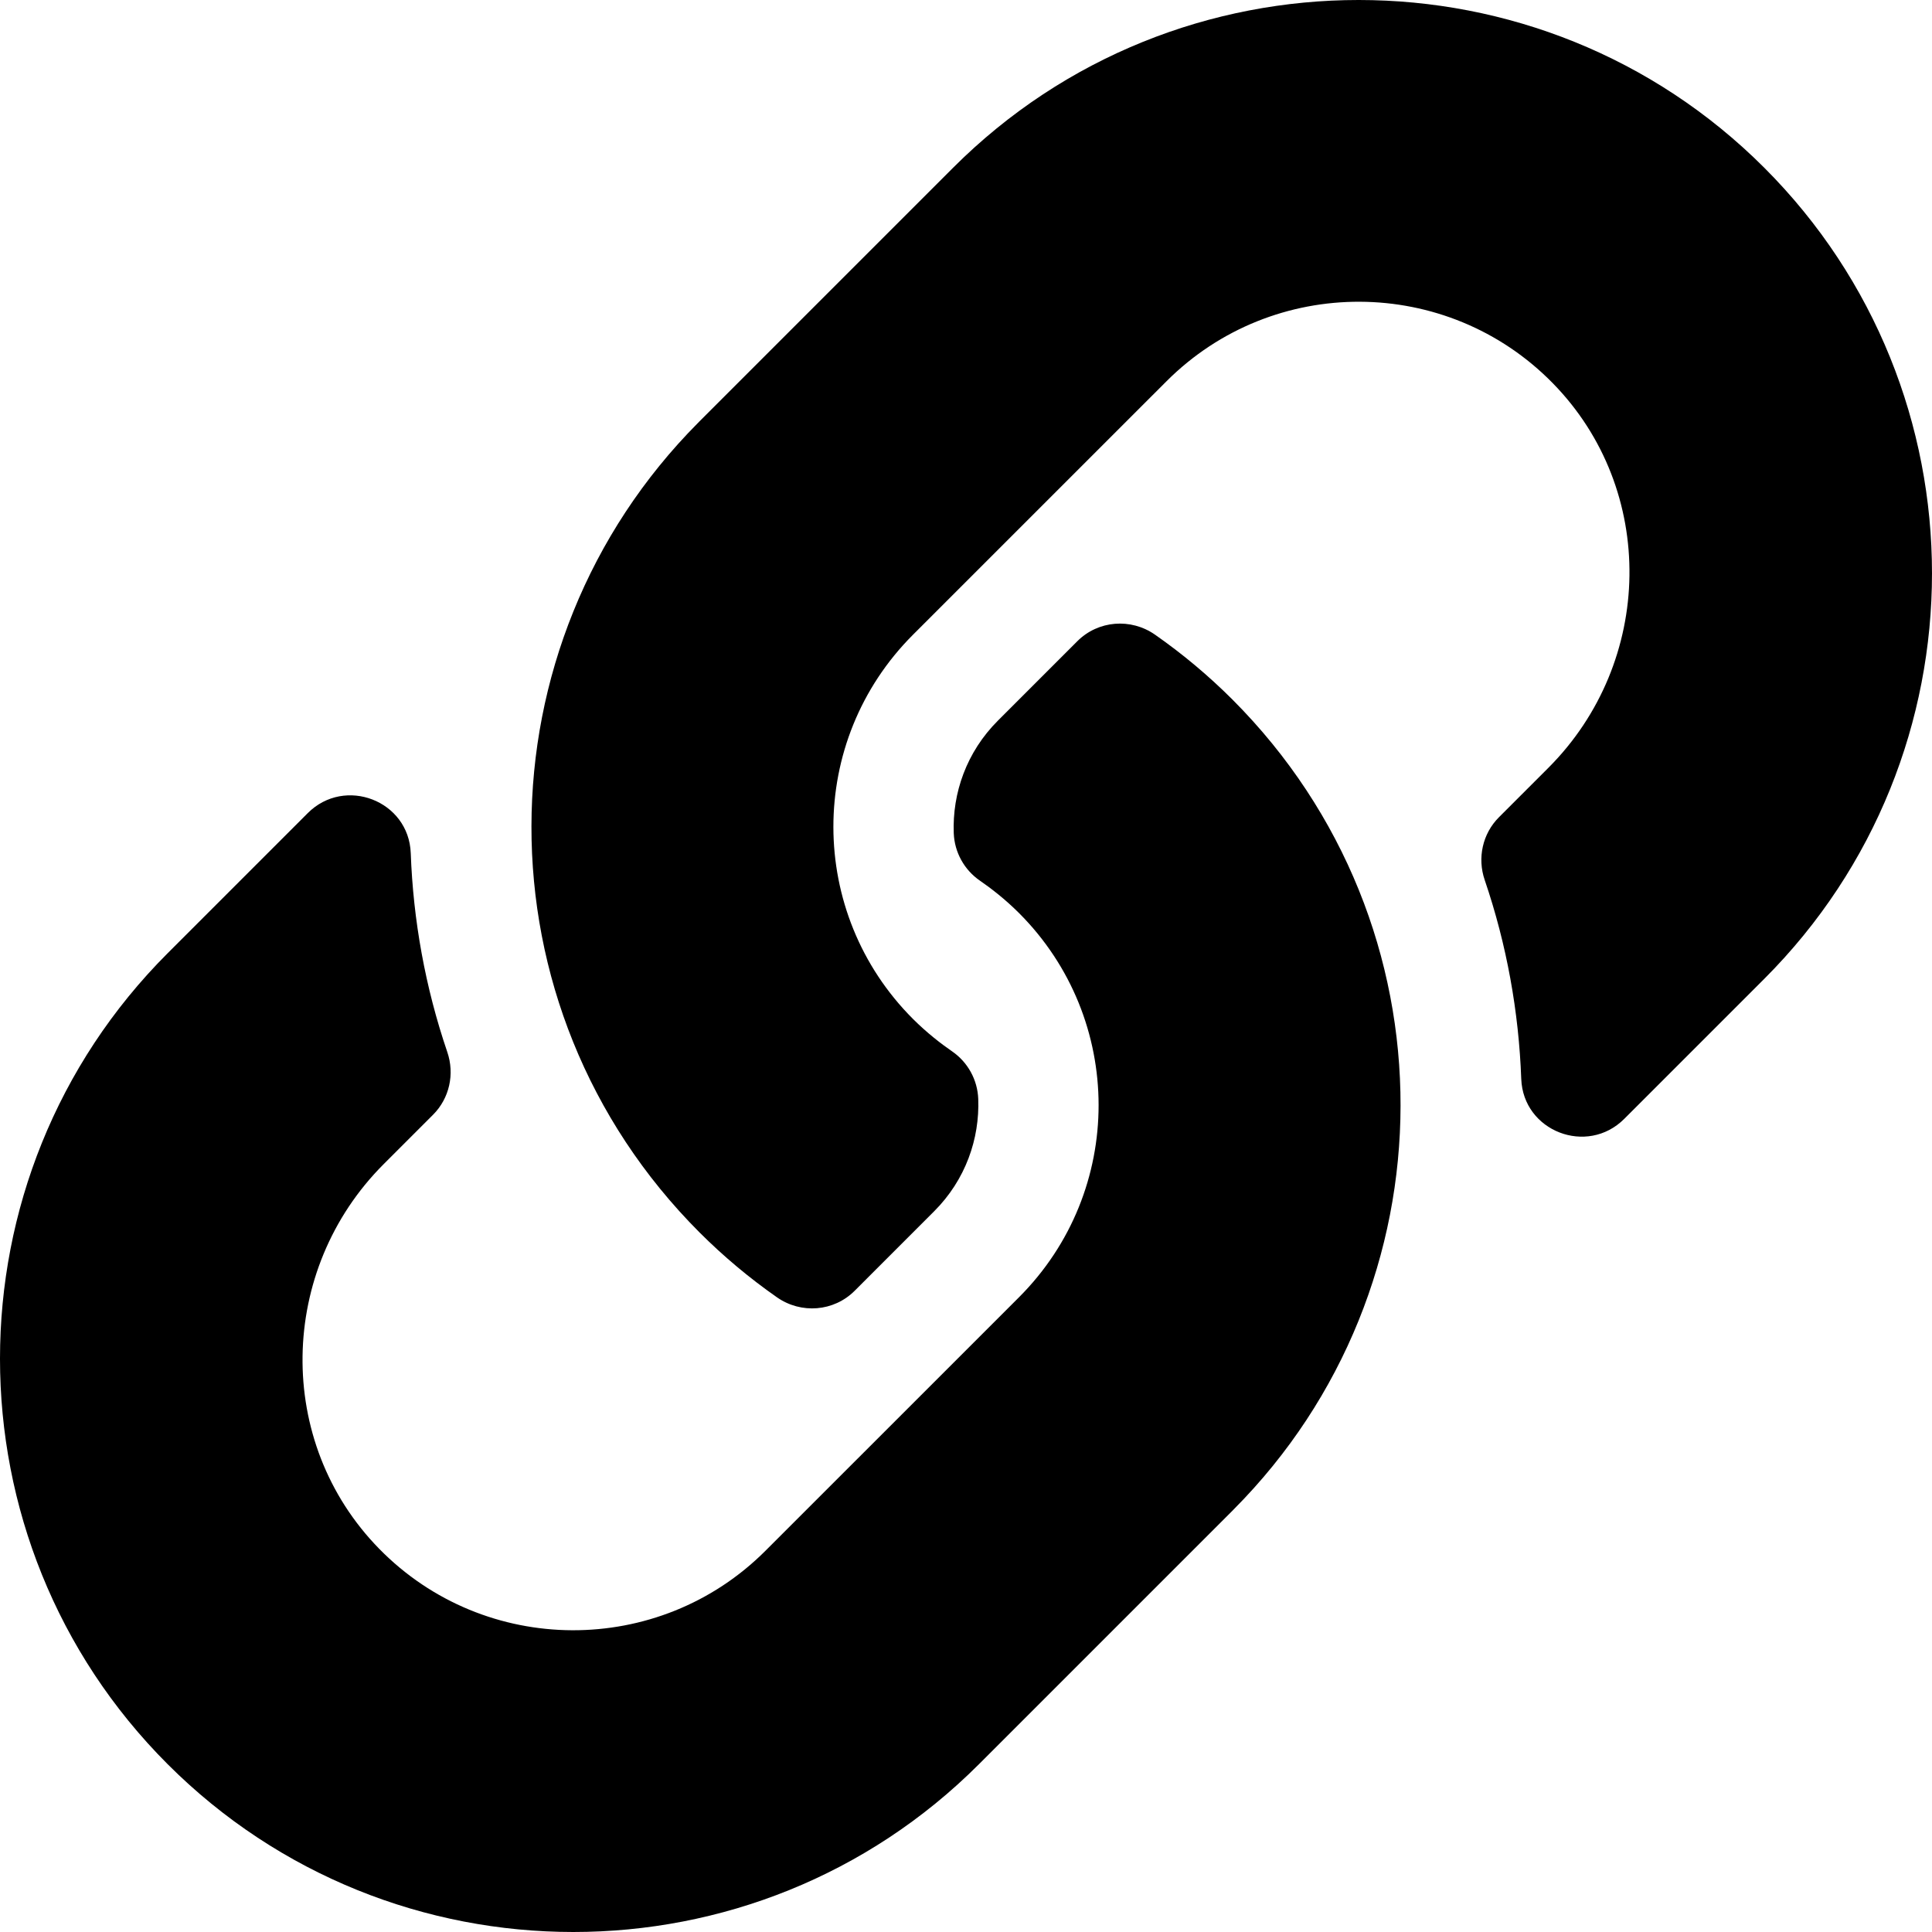
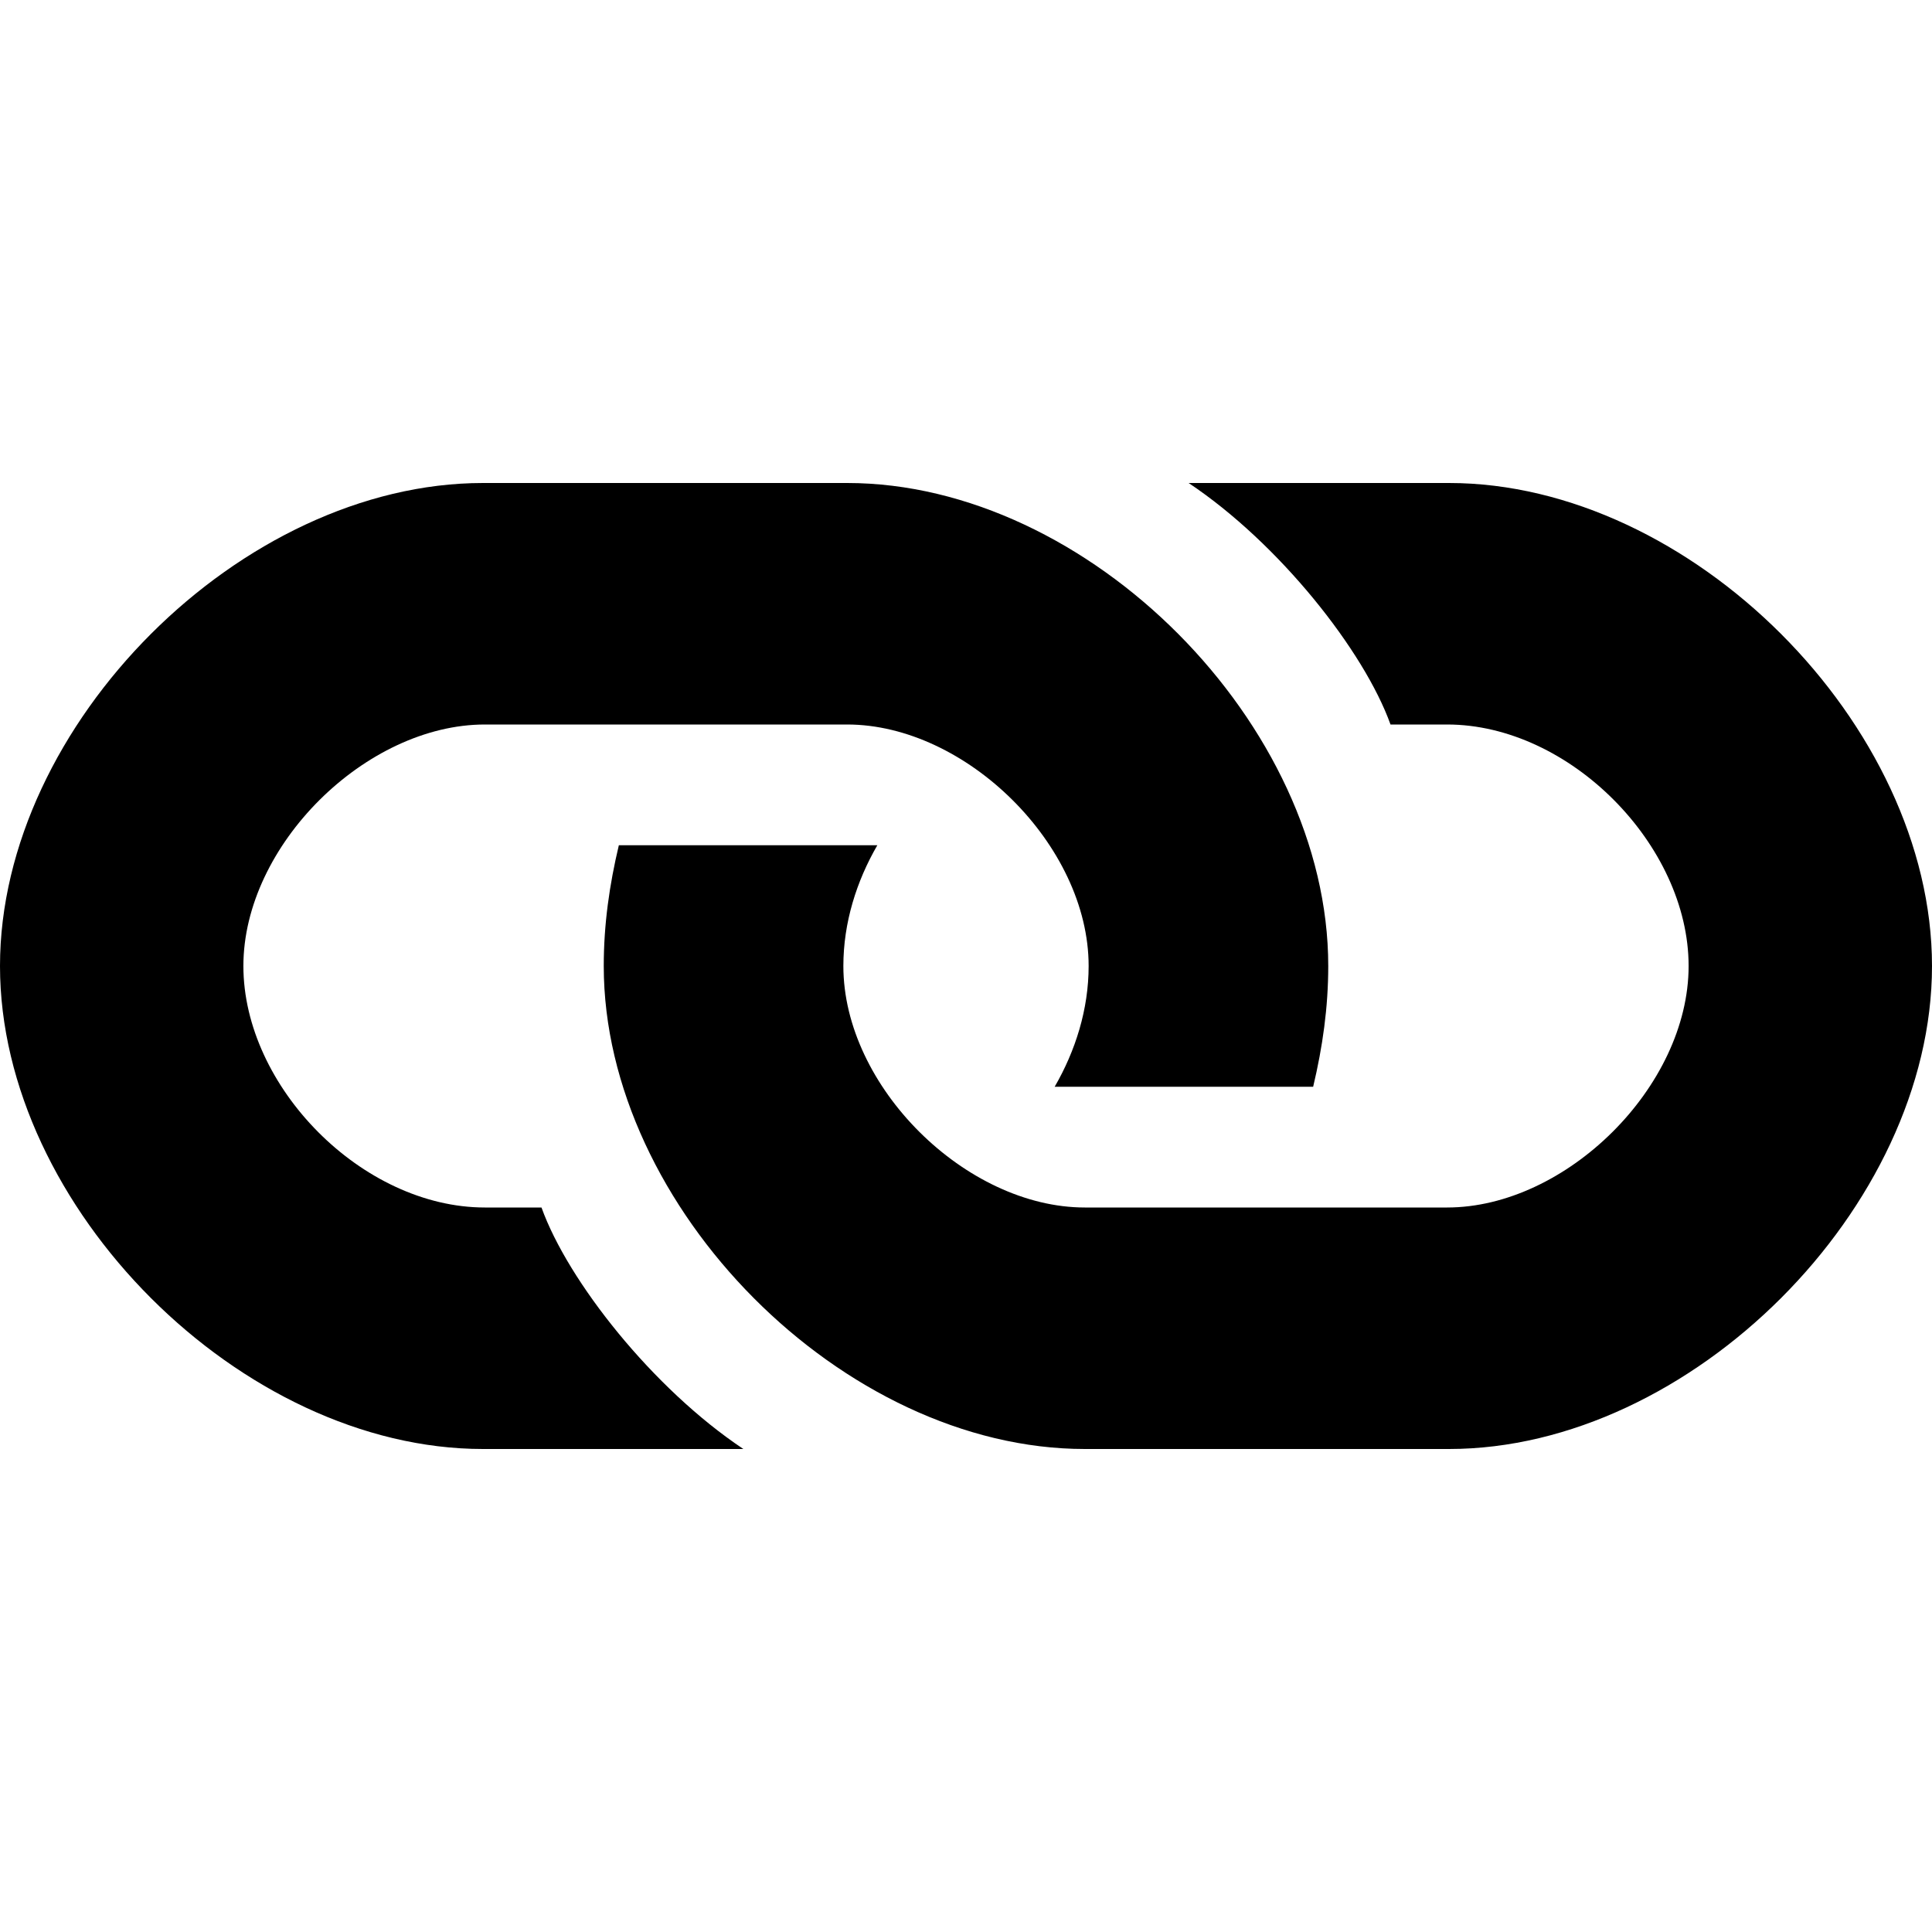
- <svg xmlns="http://www.w3.org/2000/svg" viewBox="0 0 512 512">
-   <path d="M326.612 185.391c59.747 59.809 58.927 155.698.36 214.59-.11.12-.24.25-.36.37l-67.2 67.2c-59.27 59.27-155.699 59.262-214.96 0-59.27-59.26-59.27-155.7 0-214.96l37.106-37.106c9.84-9.84 26.786-3.3 27.294 10.606.648 17.722 3.826 35.527 9.69 52.721 1.986 5.822.567 12.262-3.783 16.612l-13.087 13.087c-28.026 28.026-28.905 73.66-1.155 101.96 28.024 28.579 74.086 28.749 102.325.51l67.2-67.19c28.191-28.191 28.073-73.757 0-101.83-3.701-3.694-7.429-6.564-10.341-8.569a16.037 16.037 0 0 1-6.947-12.606c-.396-10.567 3.348-21.456 11.698-29.806l21.054-21.055c5.521-5.521 14.182-6.199 20.584-1.731a152.482 152.482 0 0 1 20.522 17.197zM467.547 44.449c-59.261-59.262-155.69-59.27-214.96 0l-67.2 67.2c-.12.12-.25.25-.36.37-58.566 58.892-59.387 154.781.36 214.59a152.454 152.454 0 0 0 20.521 17.196c6.402 4.468 15.064 3.789 20.584-1.731l21.054-21.055c8.35-8.35 12.094-19.239 11.698-29.806a16.037 16.037 0 0 0-6.947-12.606c-2.912-2.005-6.64-4.875-10.341-8.569-28.073-28.073-28.191-73.639 0-101.83l67.2-67.19c28.239-28.239 74.3-28.069 102.325.51 27.75 28.3 26.872 73.934-1.155 101.96l-13.087 13.087c-4.35 4.35-5.769 10.79-3.783 16.612 5.864 17.194 9.042 34.999 9.69 52.721.509 13.906 17.454 20.446 27.294 10.606l37.106-37.106c59.271-59.259 59.271-155.699.001-214.959z" />
+ <svg xmlns="http://www.w3.org/2000/svg" version="1.1" width="512" height="512" viewBox="0 0 512 512">
+   <g id="icomoon-ignore">
+ </g>
+   <path d="M384 128h-69c24 16 46.5 44.5 53.5 64h15c32.5 0 64 32 64 64s-32.5 64-64 64h-96c-31.5 0-64-32-64-64 0-11.5 3.5-22.5 9-32h-68.5c-2.5 10.5-4 21-4 32 0 64 63.5 128 127.5 128s32.5 0 96.5 0 128-64 128-128-64-128-128-128zM143.5 320h-15c-32.5 0-64-32-64-64s32.5-64 64-64h96c31.5 0 64 32 64 64 0 11.5-3.5 22.5-9 32h68.5c2.5-10.5 4-21 4-32 0-64-63.5-128-127.5-128s-32.5 0-96.5 0-128 64-128 128 64 128 128 128h69c-24-16-46.5-44.5-53.5-64z" />
</svg>
